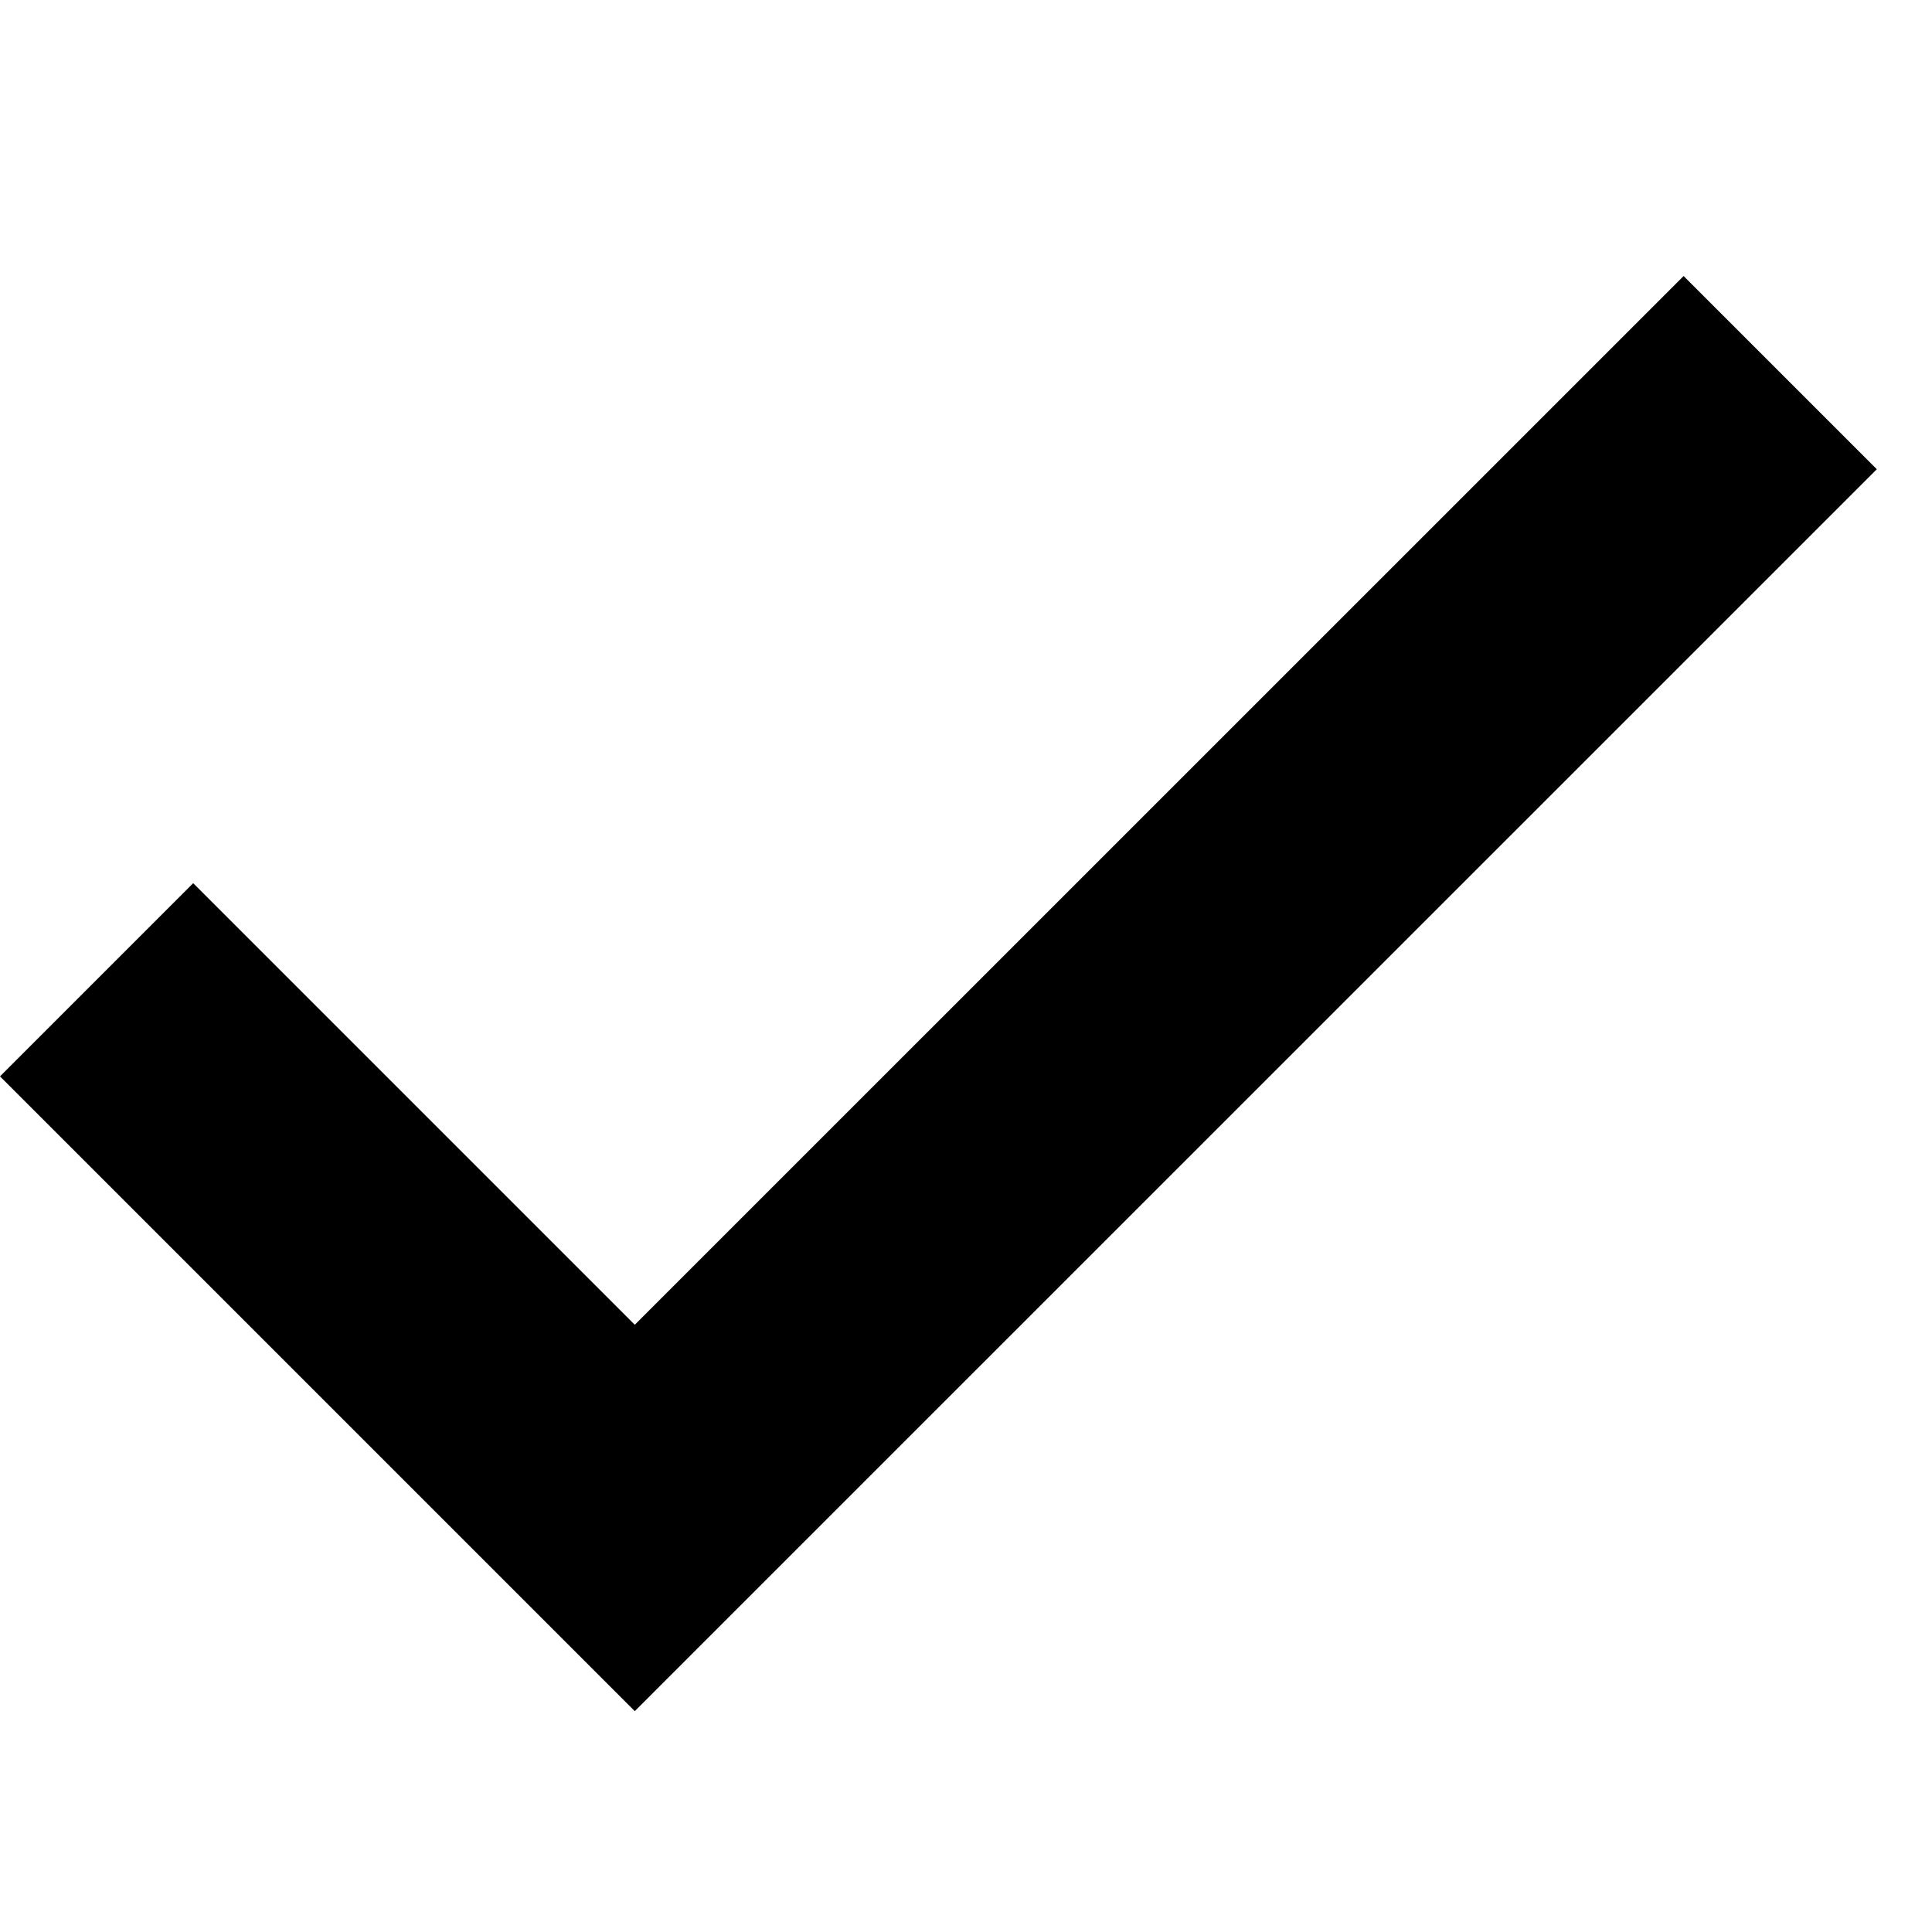
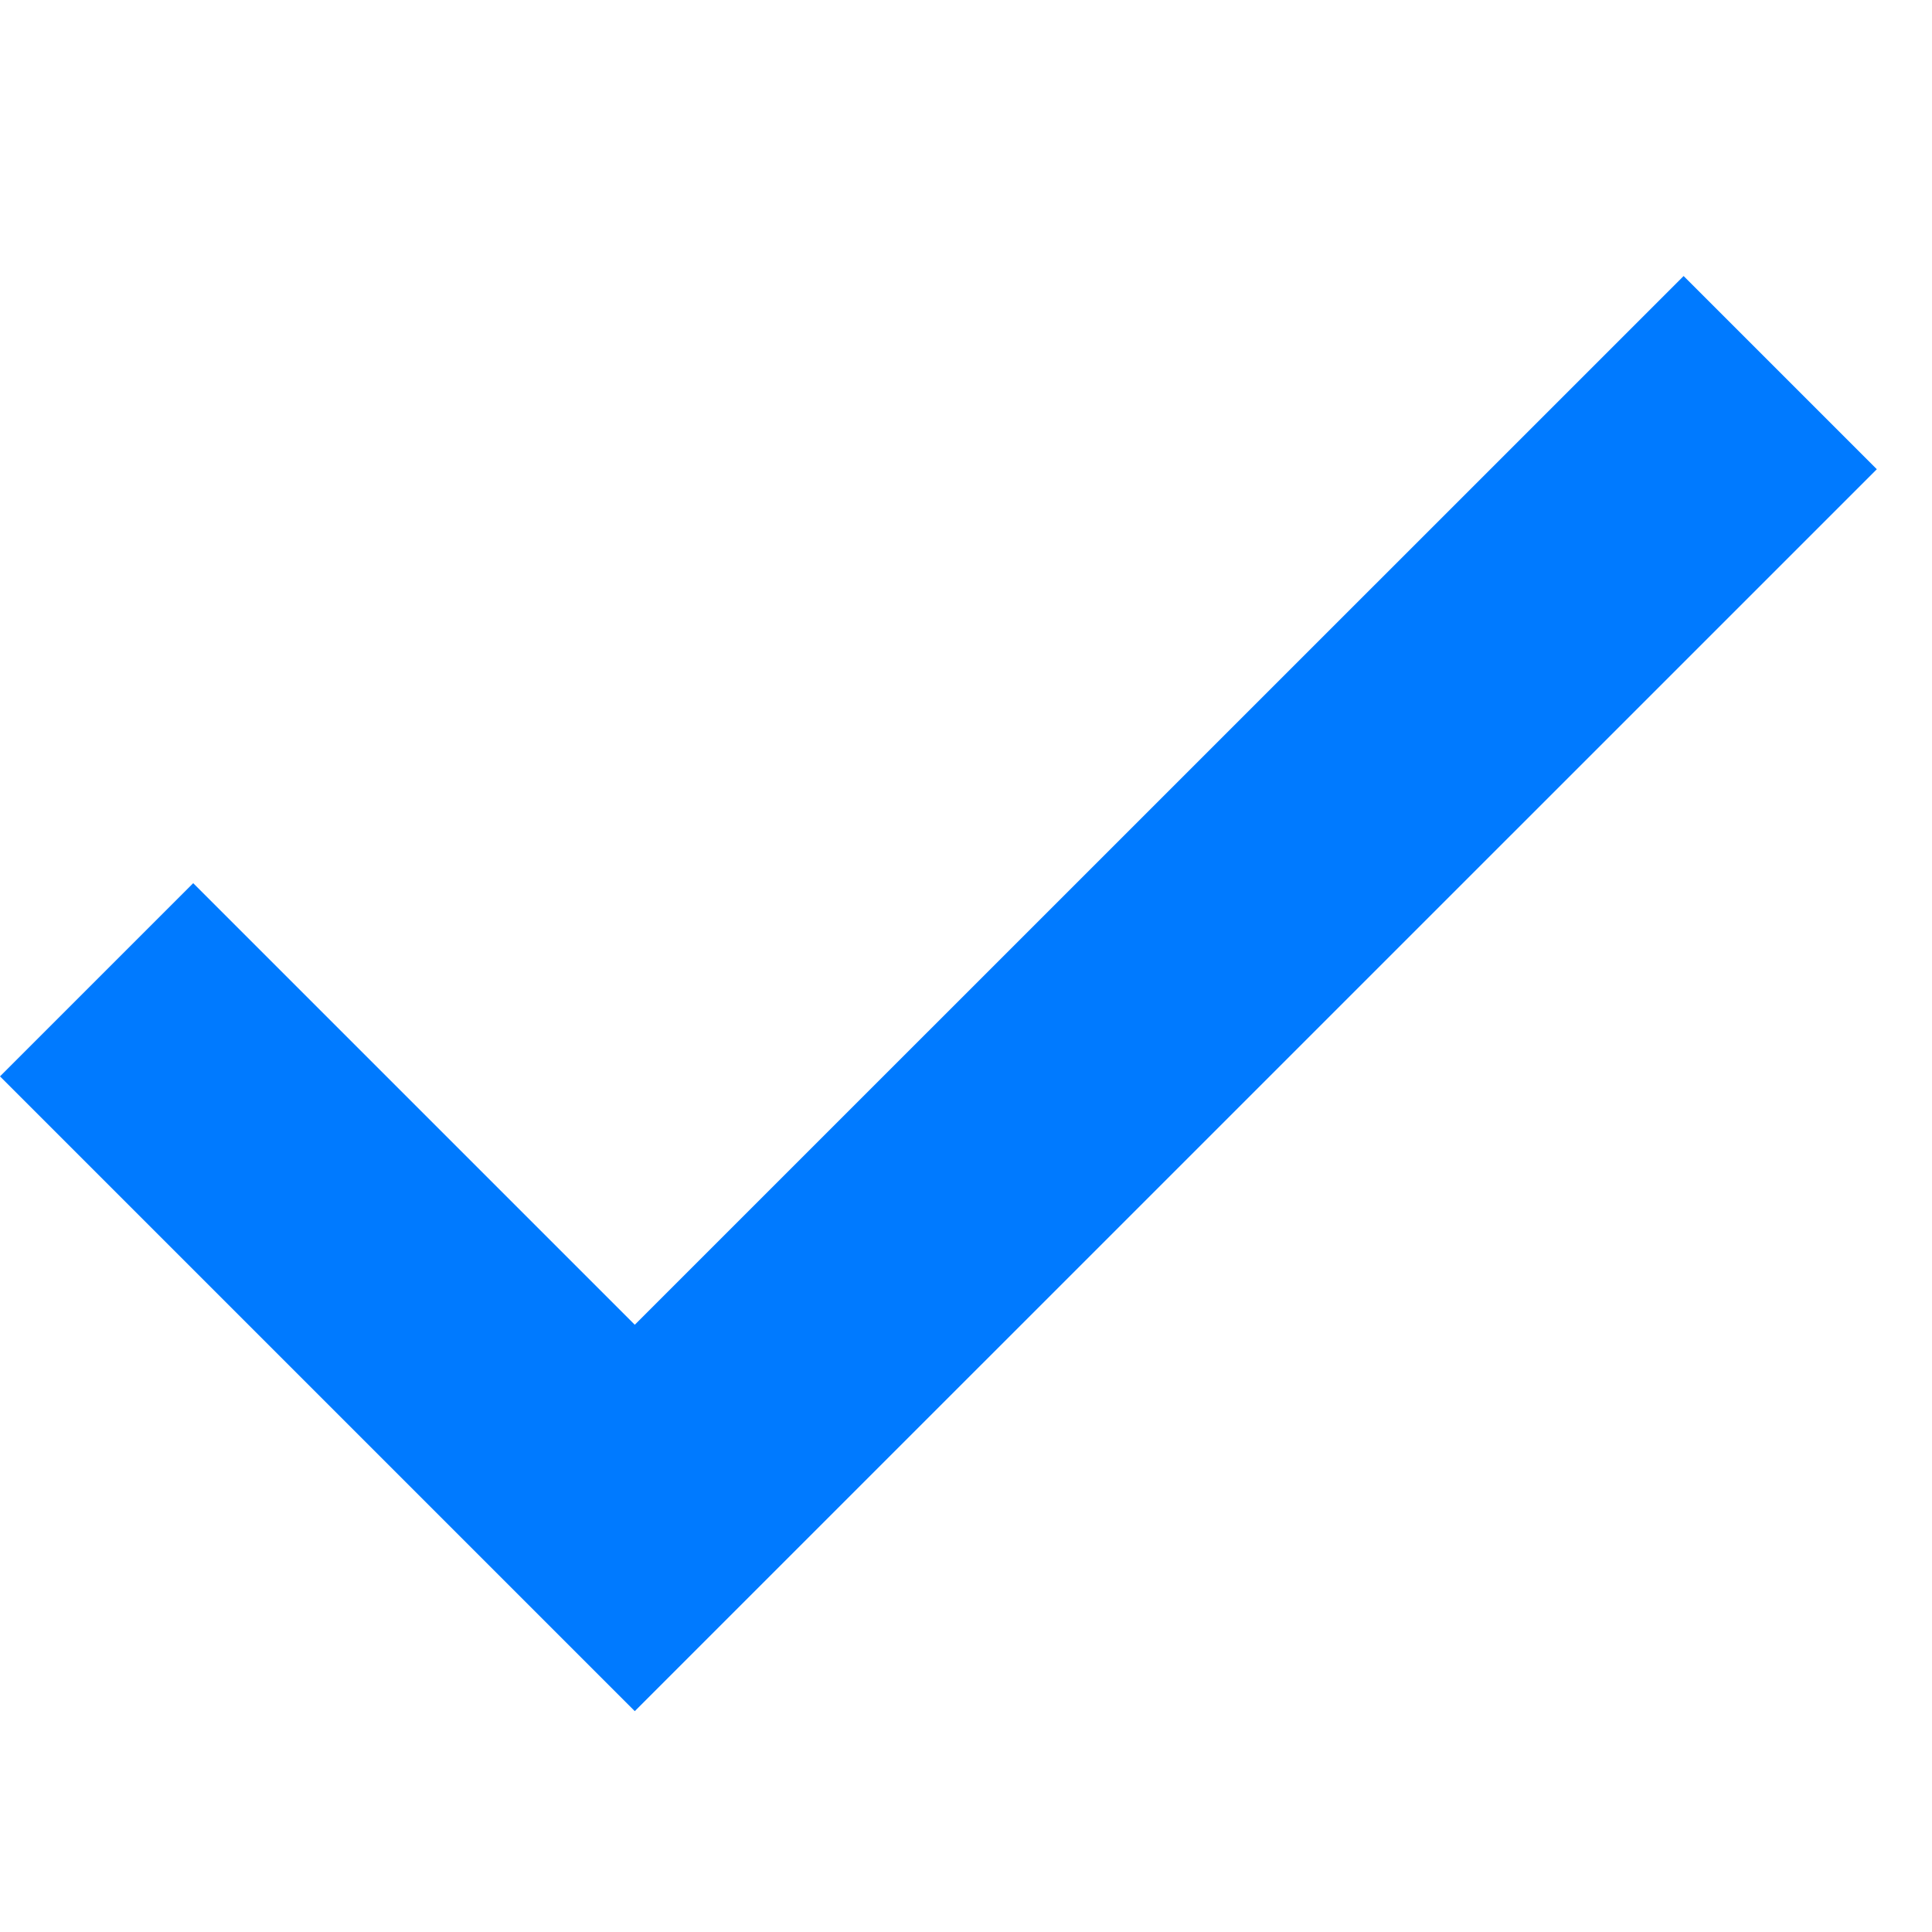
- <svg xmlns="http://www.w3.org/2000/svg" fill="currentColor" viewBox="0 0 16 16" width="1.875rem" height="1.875rem">
-   <path fill-rule="evenodd" d="M1.6 7.314 0 8.914l5.257 5.257L15.543 3.886l-1.6-1.6-8.686 8.685L1.6 7.314Z" clip-rule="evenodd" />
+ <svg xmlns="http://www.w3.org/2000/svg" fill="#007aff" viewBox="0 0 16 16" width="1.875rem" height="1.875rem">
+   <path fillRule="evenodd" d="M1.6 7.314 0 8.914l5.257 5.257L15.543 3.886l-1.6-1.6-8.686 8.685L1.6 7.314Z" clipRule="evenodd" />
</svg>
